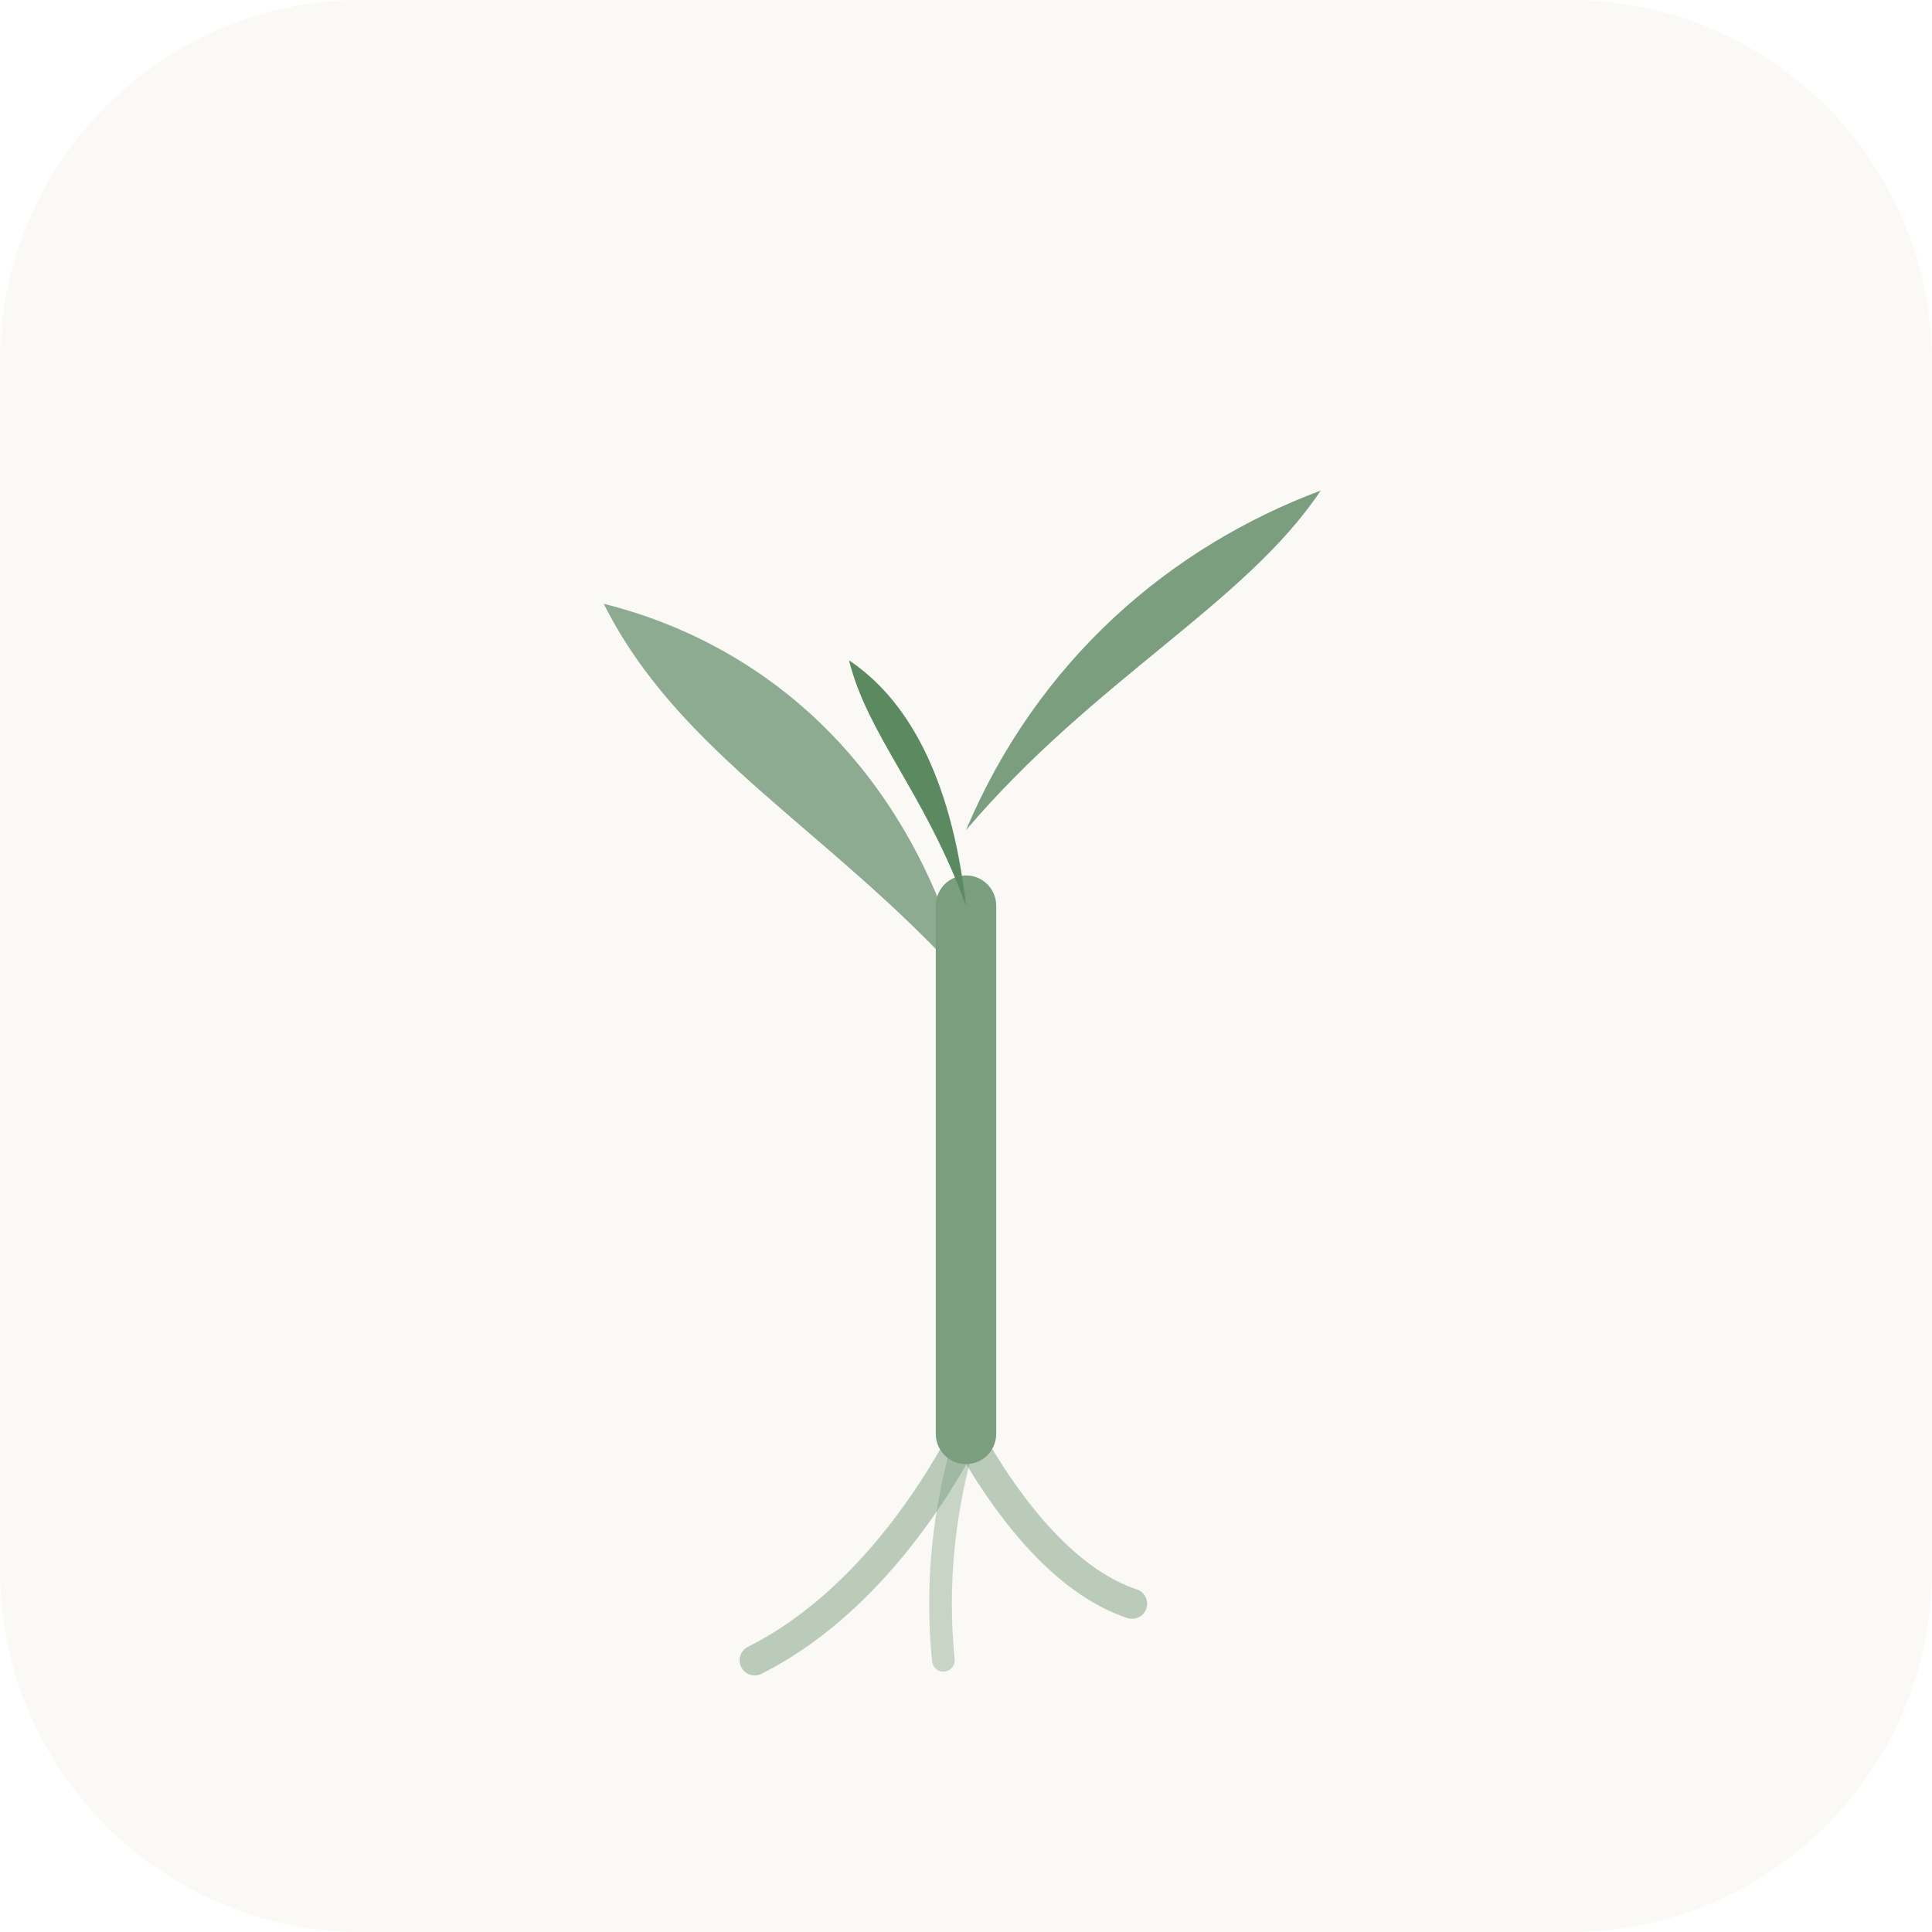
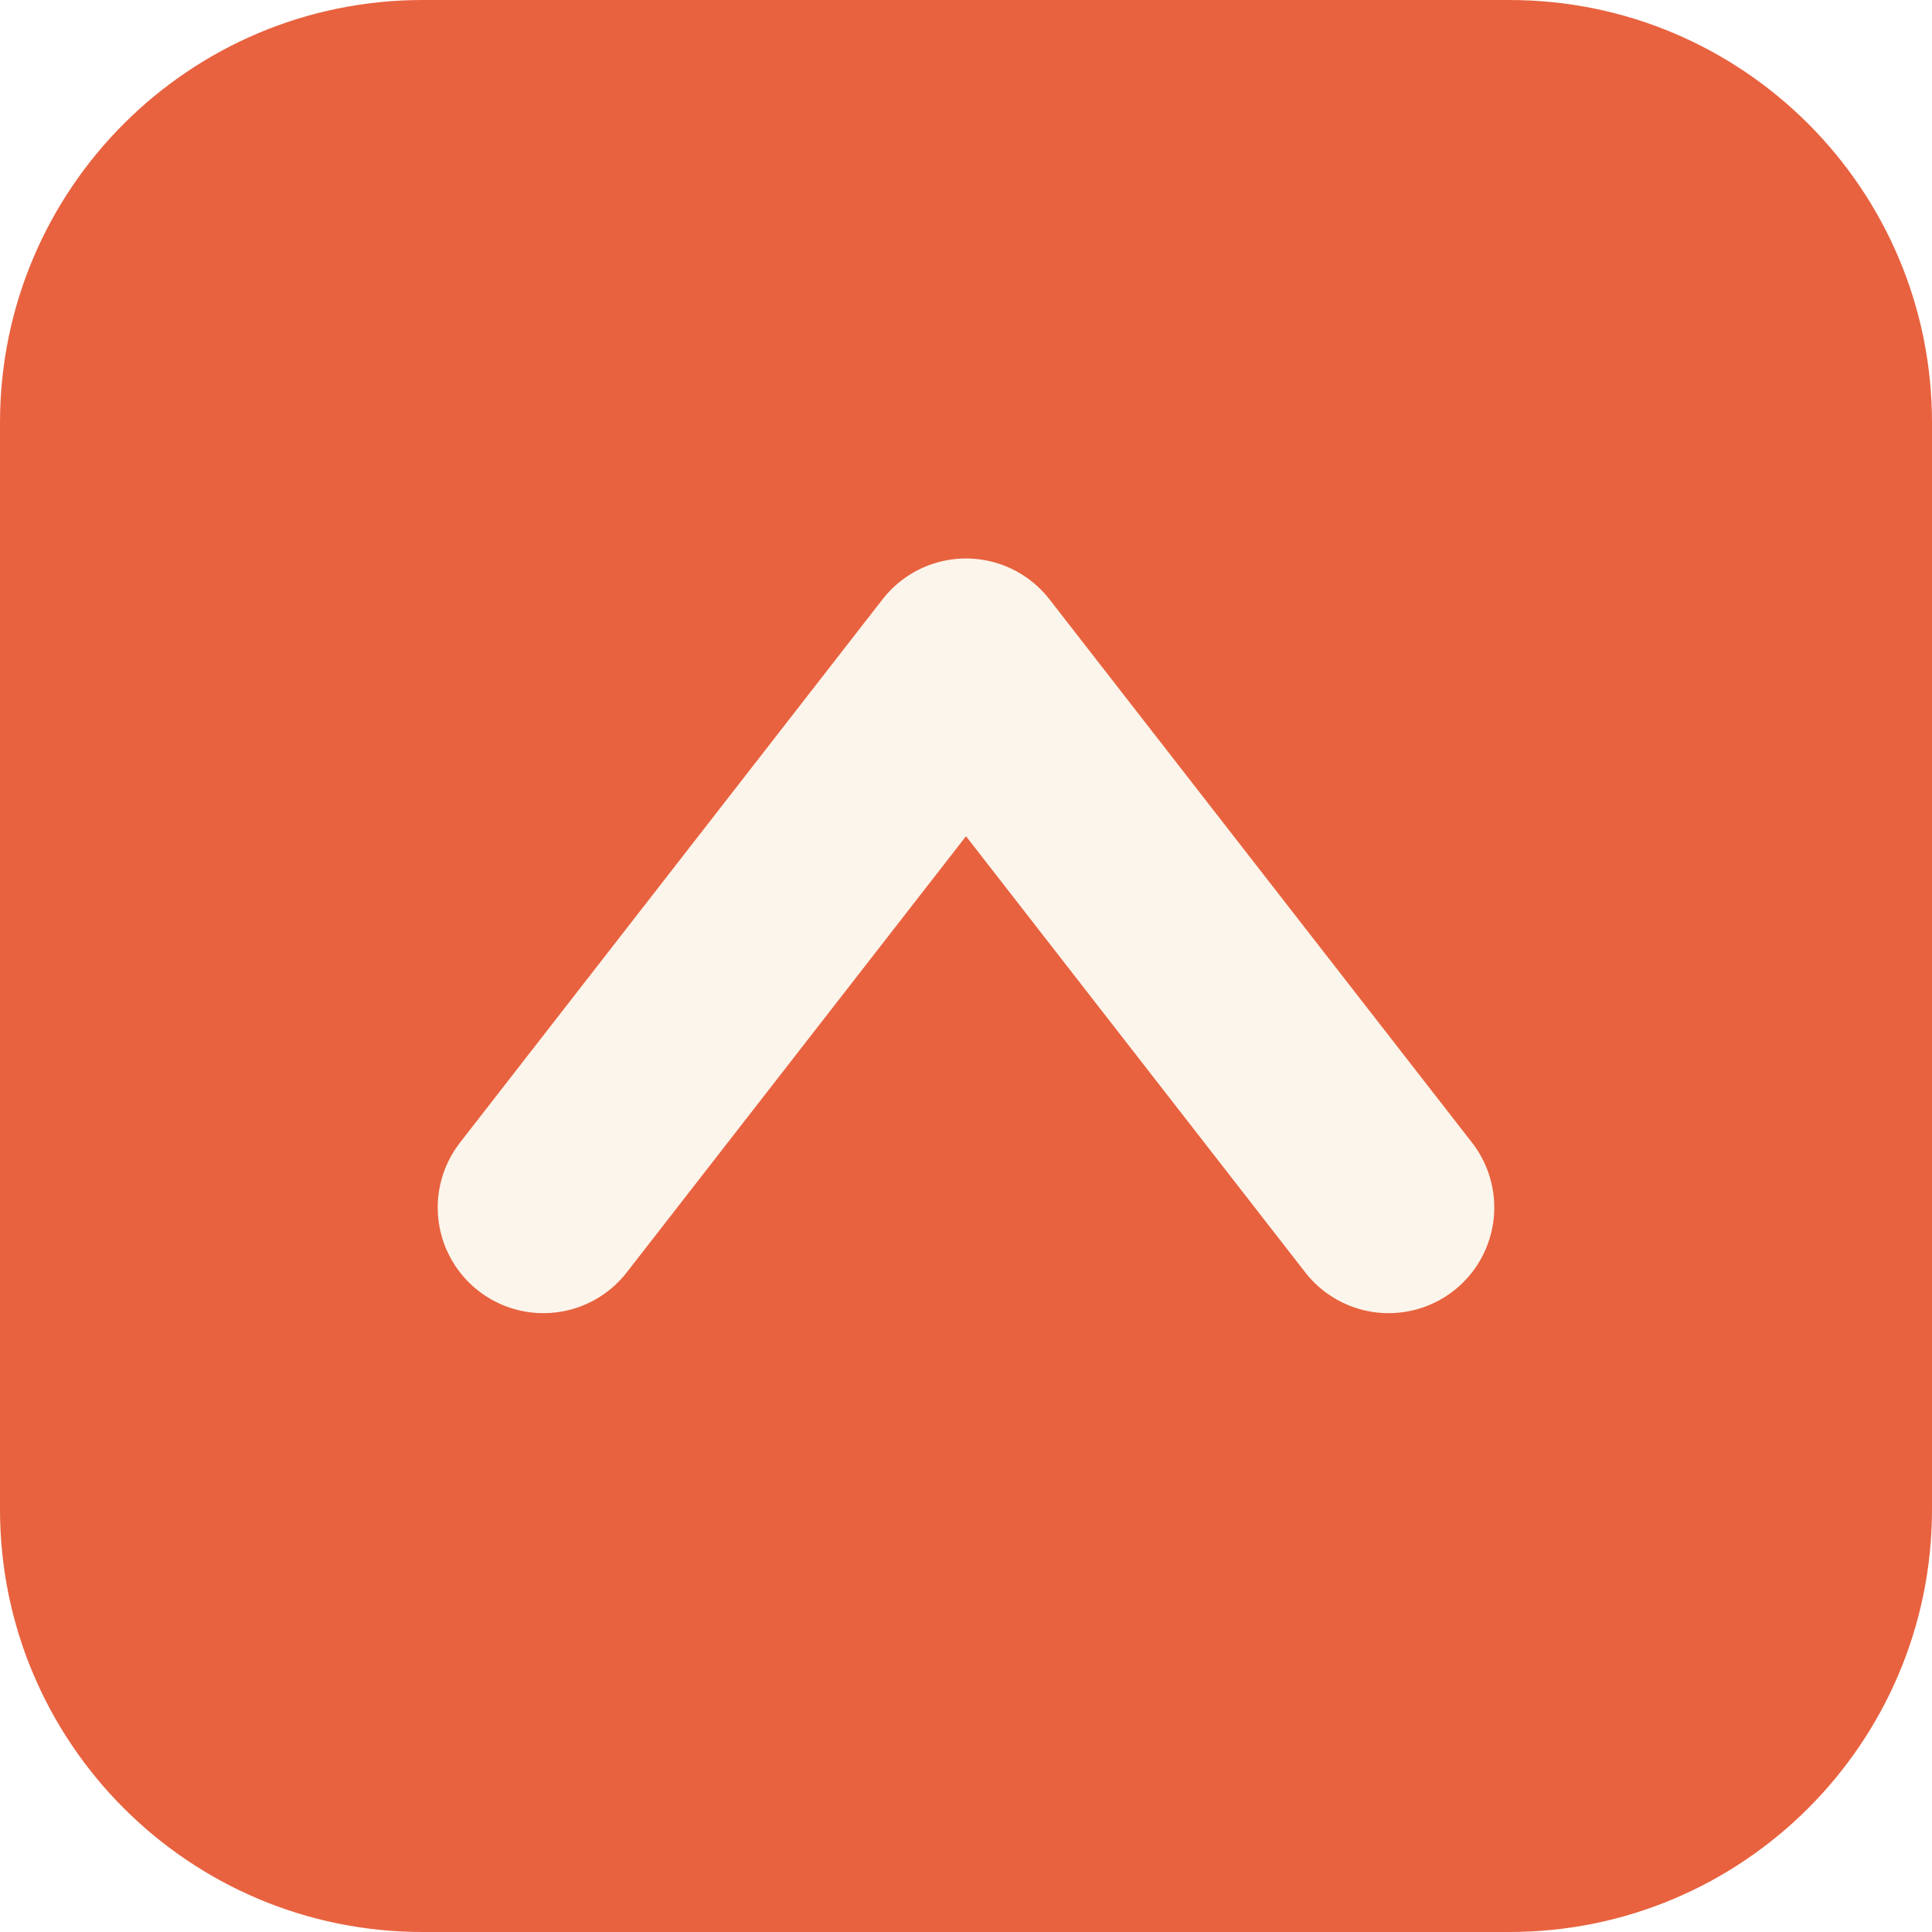
- <svg xmlns="http://www.w3.org/2000/svg" viewBox="0 0 512 512">
-   <rect width="512" height="512" rx="96" fill="#FAF9F6" />
-   <path d="M256 380 L256 240" stroke="#7A9E7E" stroke-width="16" stroke-linecap="round" />
-   <path d="M256 260 C220 220 180 200 160 160 C200 170 240 200 256 260Z" fill="#7A9E7E" opacity="0.85" />
-   <path d="M256 220 C290 180 330 160 350 130 C310 145 275 175 256 220Z" fill="#7A9E7E" />
-   <path d="M256 240 C245 210 230 195 225 175 C240 185 252 205 256 240Z" fill="#5C8A60" />
-   <path d="M256 380 C240 410 220 430 200 440" stroke="#7A9E7E" stroke-width="8" stroke-linecap="round" fill="none" opacity="0.5" />
-   <path d="M256 380 C270 405 285 420 300 425" stroke="#7A9E7E" stroke-width="8" stroke-linecap="round" fill="none" opacity="0.5" />
-   <path d="M256 380 C250 400 248 420 250 440" stroke="#7A9E7E" stroke-width="6" stroke-linecap="round" fill="none" opacity="0.4" />
+ <svg xmlns="http://www.w3.org/2000/svg" viewBox="0 0 64 64" width="64" height="64">
+   <rect x="0" y="0" width="64" height="64" rx="14" fill="#E8623F" />
+   <path d="M 18 40 L 32 22 L 46 40" fill="none" stroke="#FCF5EB" stroke-width="7" stroke-linecap="round" stroke-linejoin="round" />
</svg>
